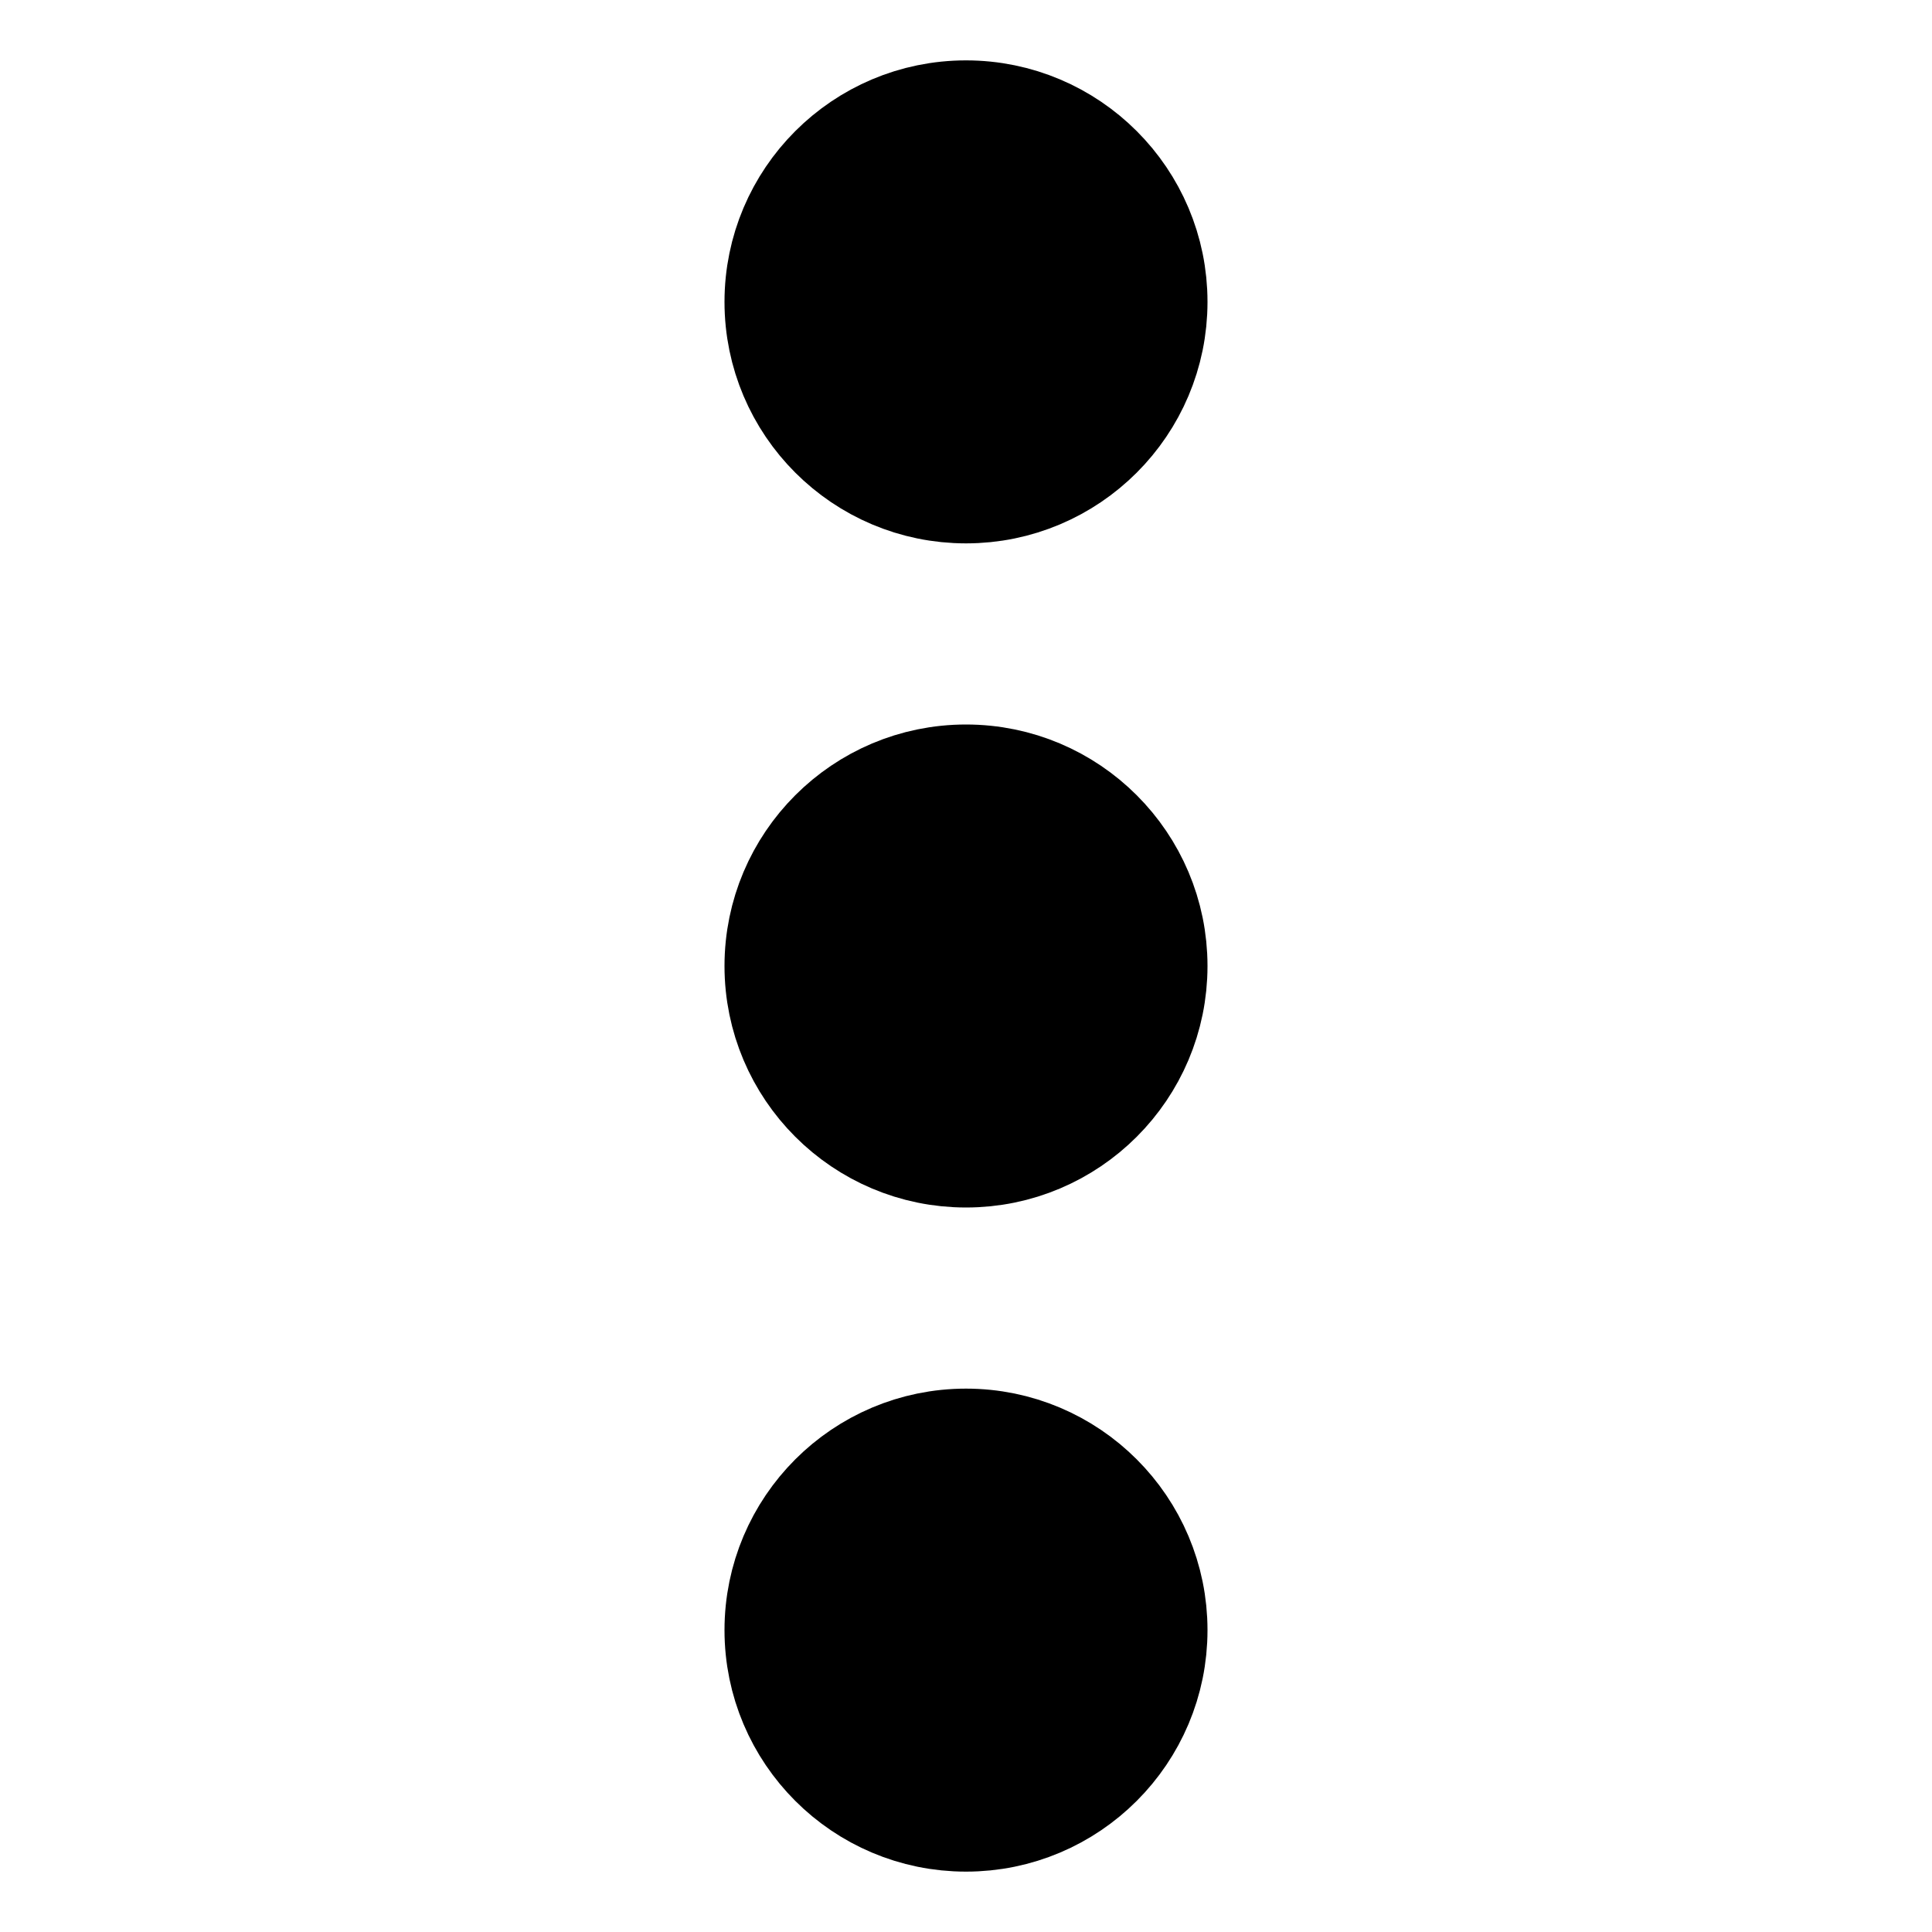
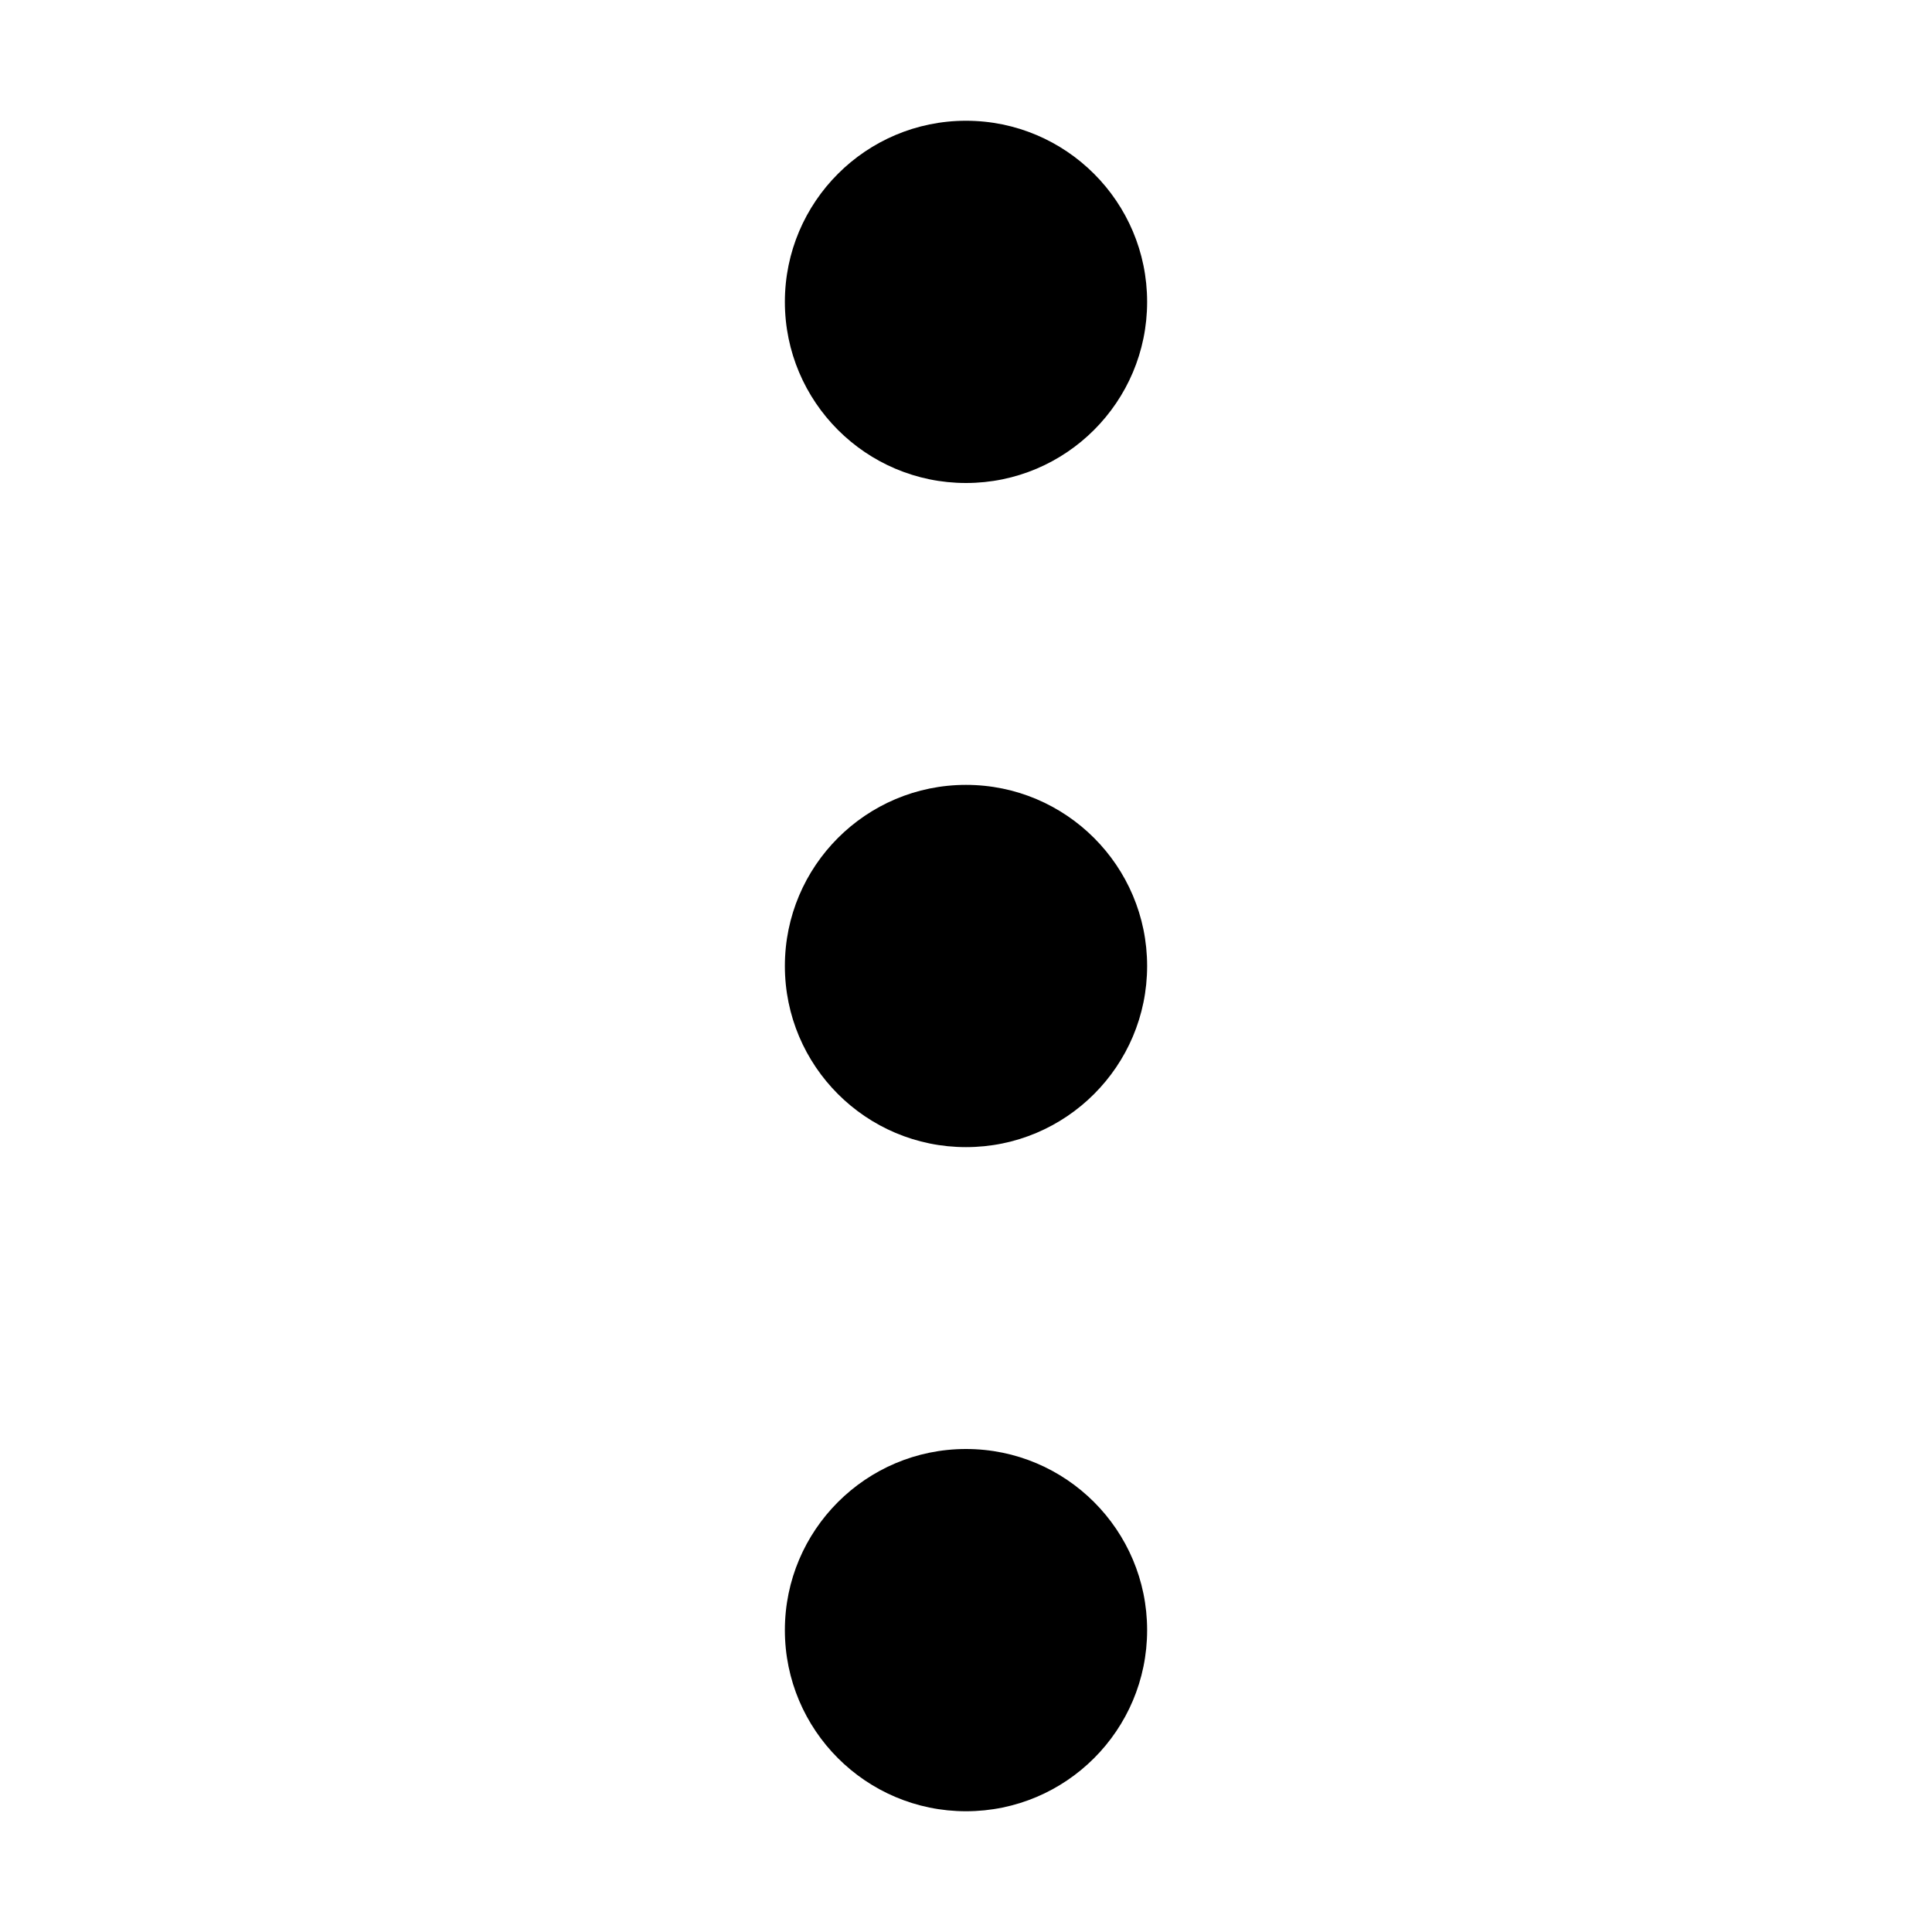
- <svg xmlns="http://www.w3.org/2000/svg" height="24" stroke-linejoin="round" viewBox="0 0 16 16" width="24" stroke="currentColor">
+ <svg xmlns="http://www.w3.org/2000/svg" height="24" stroke-linejoin="round" viewBox="0 0 16 16" width="24">
  <path fill-rule="evenodd" clip-rule="evenodd" d="M8 4C7.172 4 6.5 3.328 6.5 2.5C6.5 1.672 7.172 1 8 1C8.828 1 9.5 1.672 9.5 2.5C9.5 3.328 8.828 4 8 4ZM8 9.5C7.172 9.5 6.5 8.828 6.5 8C6.5 7.172 7.172 6.5 8 6.5C8.828 6.5 9.5 7.172 9.5 8C9.5 8.828 8.828 9.5 8 9.5ZM6.5 13.5C6.5 14.328 7.172 15 8 15C8.828 15 9.5 14.328 9.5 13.5C9.5 12.672 8.828 12 8 12C7.172 12 6.5 12.672 6.5 13.5Z" fill="currentColor" />
</svg>
